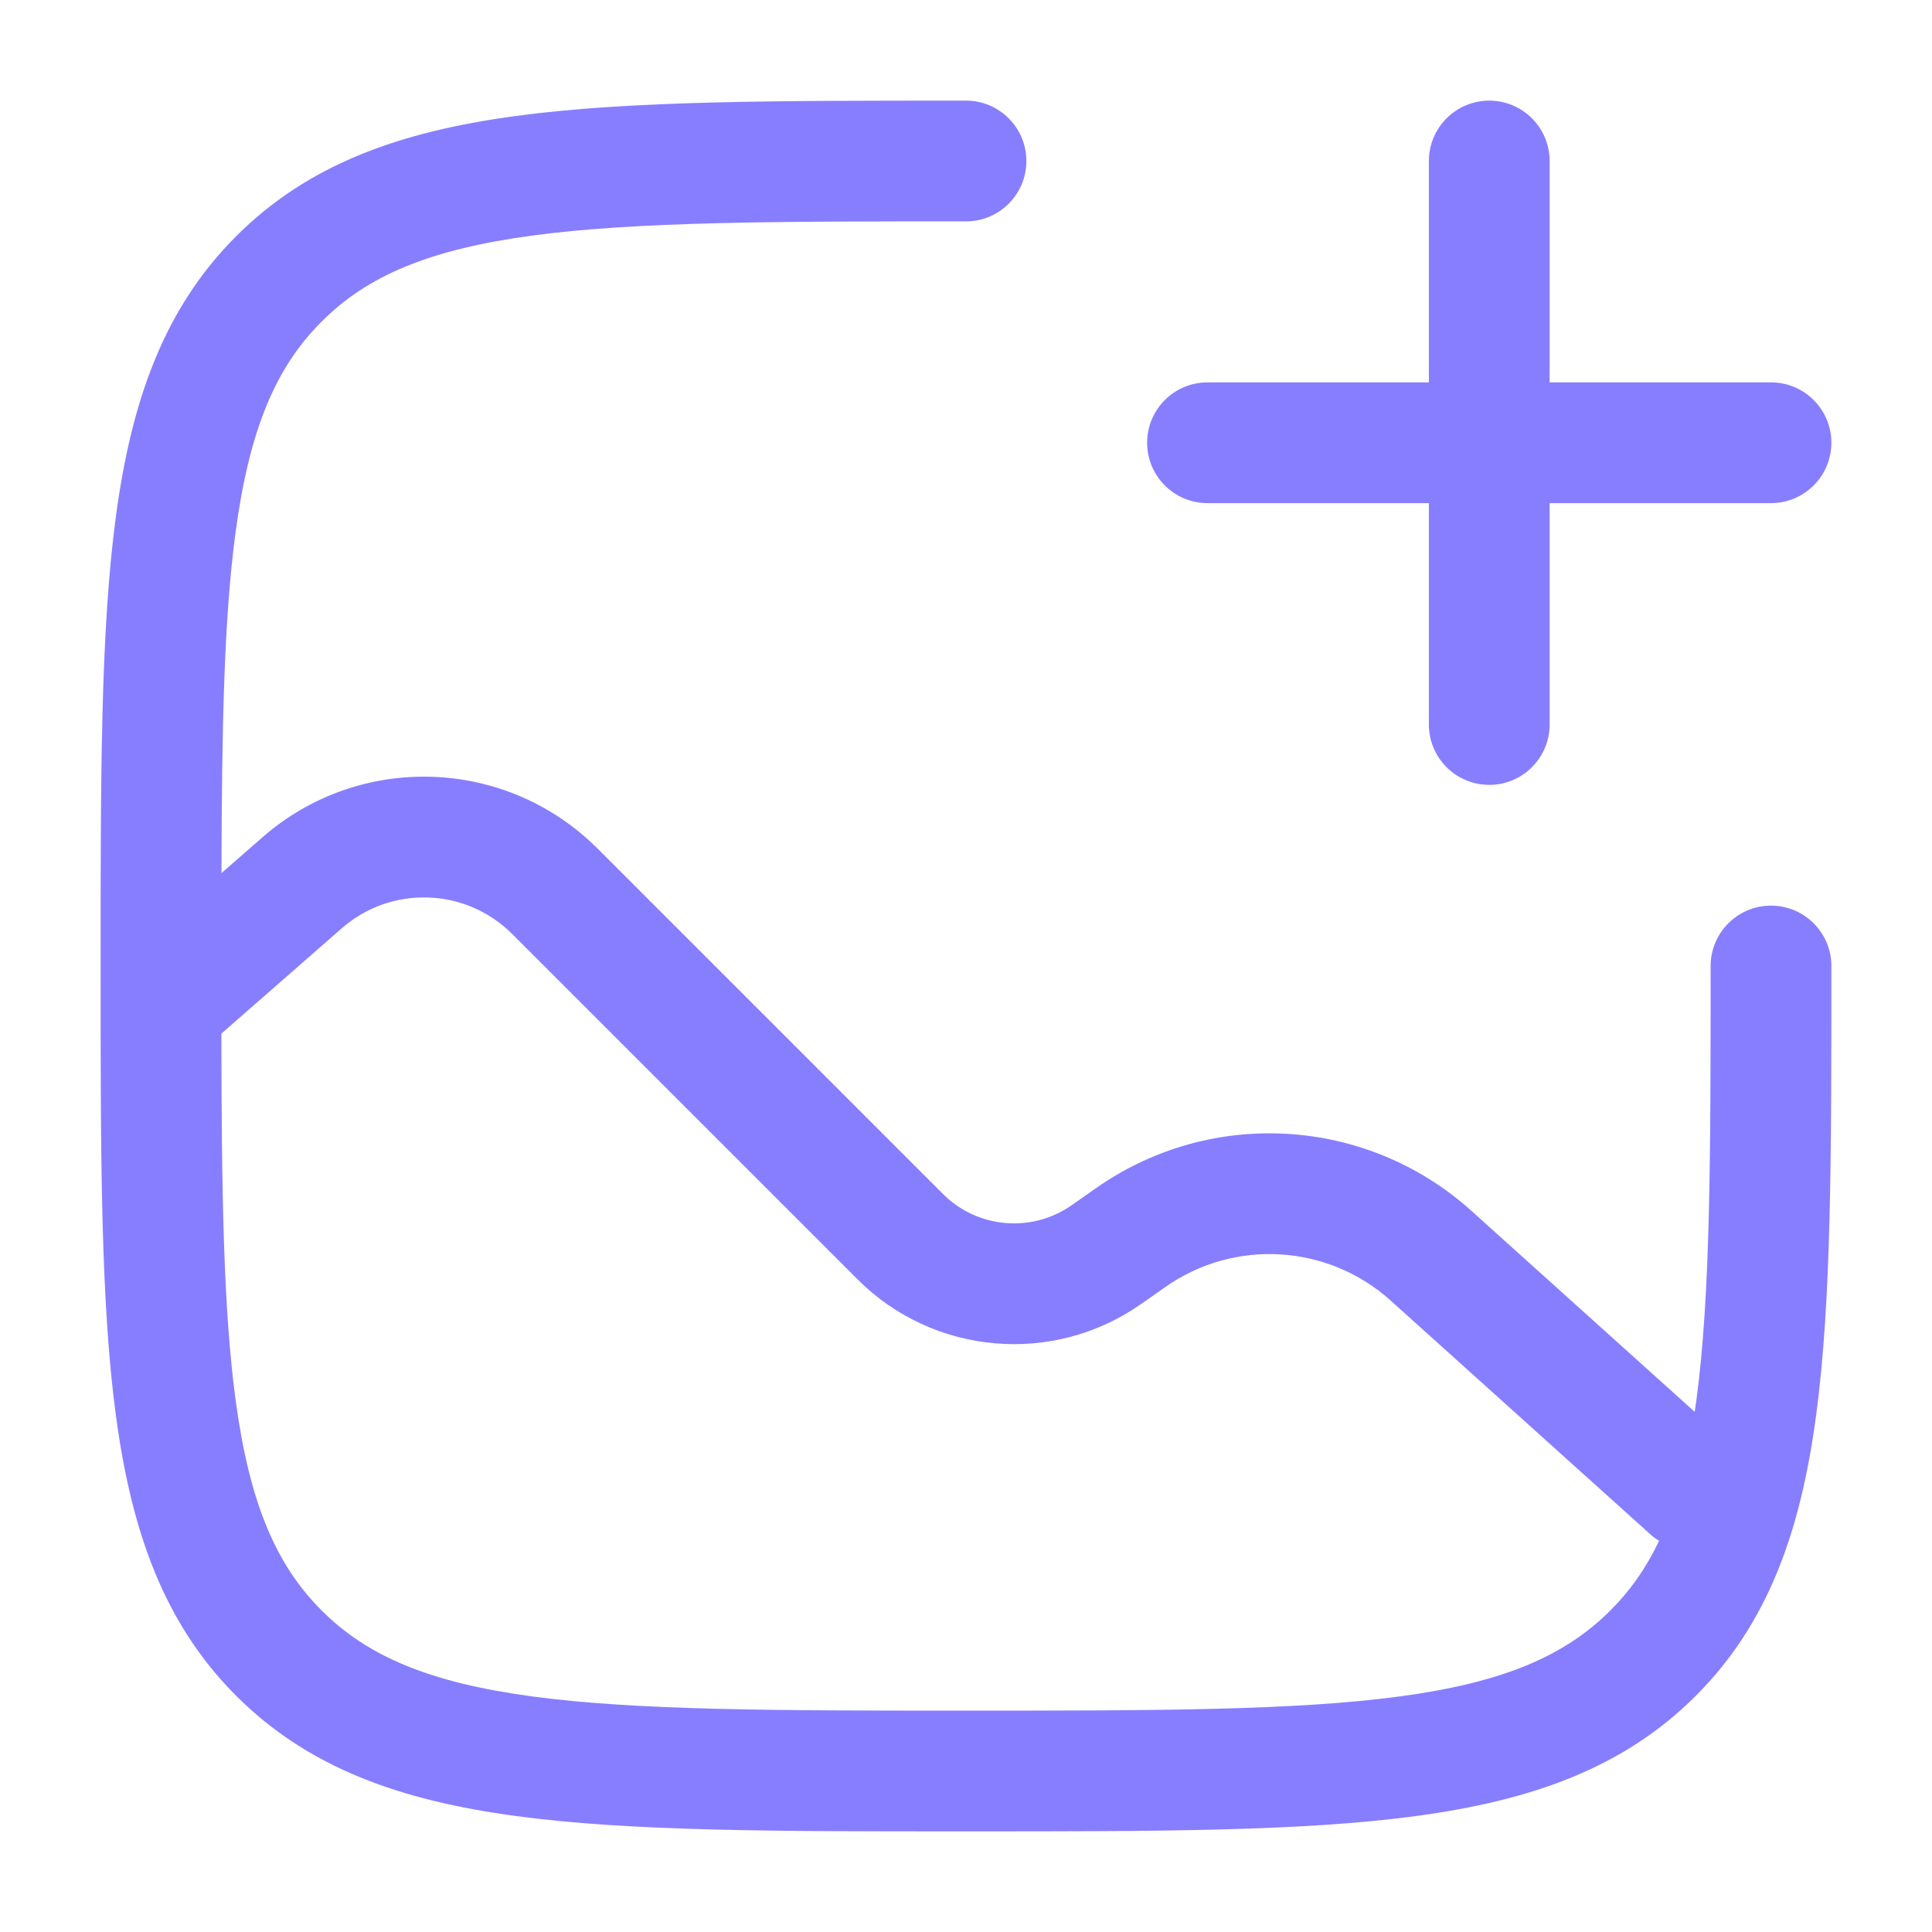
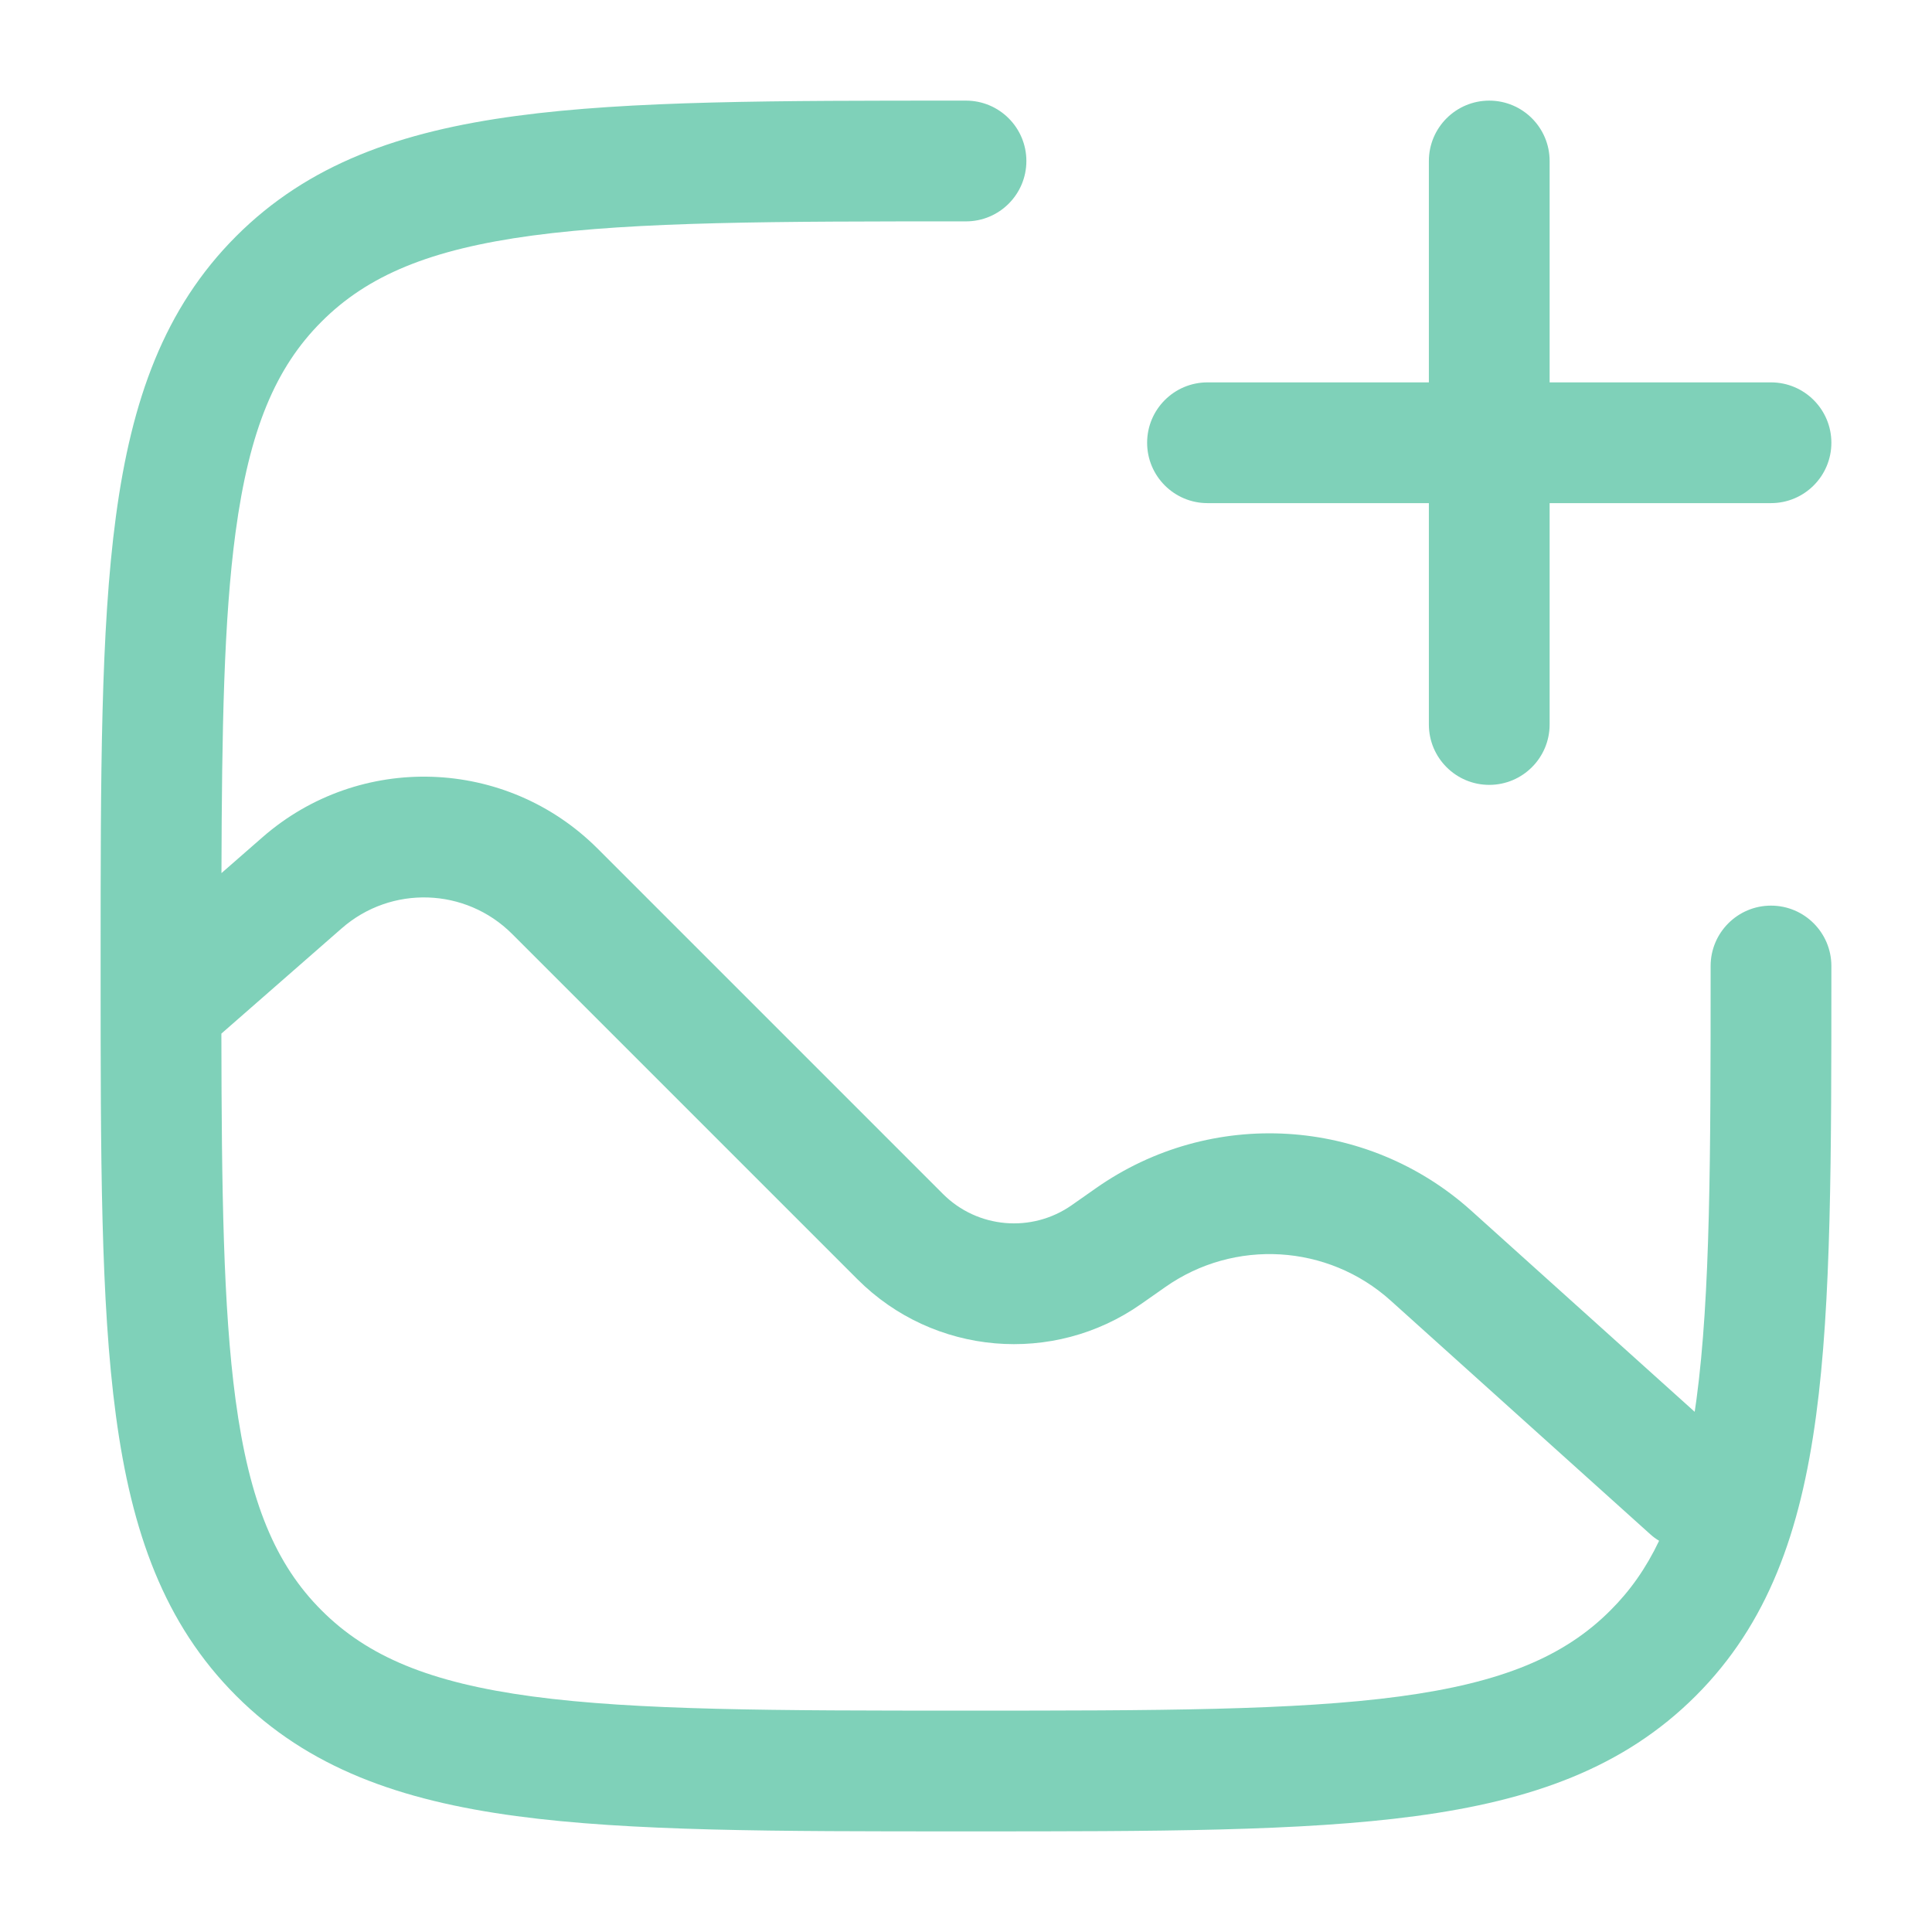
<svg xmlns="http://www.w3.org/2000/svg" width="24" height="24" viewBox="0 0 24 24" fill="none">
-   <path fill-rule="evenodd" clip-rule="evenodd" d="M18.5 1.25C18.914 1.25 19.25 1.586 19.25 2V4.75H22C22.414 4.75 22.75 5.086 22.75 5.5C22.75 5.914 22.414 6.25 22 6.25H19.25V9C19.25 9.414 18.914 9.75 18.5 9.75C18.086 9.75 17.75 9.414 17.75 9V6.25H15C14.586 6.25 14.25 5.914 14.25 5.5C14.25 5.086 14.586 4.75 15 4.75H17.75V2C17.75 1.586 18.086 1.25 18.5 1.25Z" fill="#877EFF" />
-   <path fill-rule="evenodd" clip-rule="evenodd" d="M12 1.25L11.943 1.25C9.634 1.25 7.825 1.25 6.414 1.44C4.969 1.634 3.829 2.039 2.934 2.934C2.039 3.829 1.634 4.969 1.44 6.414C1.25 7.825 1.25 9.634 1.25 11.943V12.057C1.25 14.366 1.25 16.175 1.44 17.586C1.634 19.031 2.039 20.171 2.934 21.066C3.829 21.961 4.969 22.366 6.414 22.56C7.825 22.75 9.634 22.75 11.943 22.75H12.057C14.366 22.75 16.175 22.75 17.586 22.56C19.031 22.366 20.171 21.961 21.066 21.066C21.961 20.171 22.366 19.031 22.56 17.586C22.75 16.175 22.75 14.366 22.75 12.057V12C22.75 11.586 22.414 11.25 22 11.25C21.586 11.25 21.25 11.586 21.25 12C21.25 14.378 21.248 16.086 21.074 17.386C21.067 17.438 21.06 17.488 21.052 17.538L18.278 15.041C16.979 13.872 15.044 13.755 13.613 14.761L13.315 14.97C12.818 15.319 12.142 15.261 11.713 14.831L7.423 10.541C6.287 9.406 4.466 9.345 3.258 10.403L2.751 10.846C2.756 9.054 2.781 7.693 2.926 6.614C3.098 5.335 3.425 4.564 3.995 3.995C4.564 3.425 5.335 3.098 6.614 2.926C7.914 2.752 9.622 2.75 12 2.75C12.414 2.75 12.75 2.414 12.75 2C12.75 1.586 12.414 1.25 12 1.25ZM2.926 17.386C3.098 18.665 3.425 19.436 3.995 20.005C4.564 20.575 5.335 20.902 6.614 21.074C7.914 21.248 9.622 21.25 12 21.25C14.378 21.25 16.087 21.248 17.386 21.074C18.665 20.902 19.436 20.575 20.005 20.005C20.249 19.762 20.448 19.481 20.61 19.14C20.571 19.117 20.533 19.089 20.498 19.057L17.275 16.156C16.495 15.454 15.334 15.385 14.476 15.988L14.178 16.197C13.084 16.966 11.597 16.837 10.652 15.892L6.362 11.602C5.785 11.025 4.86 10.994 4.245 11.532L2.75 12.84C2.753 14.788 2.773 16.245 2.926 17.386Z" fill="#877EFF" />
+   <path fill-rule="evenodd" clip-rule="evenodd" d="M18.5 1.25C18.914 1.25 19.25 1.586 19.25 2V4.75H22C22.414 4.75 22.75 5.086 22.75 5.5C22.75 5.914 22.414 6.25 22 6.25H19.25V9C19.25 9.414 18.914 9.75 18.5 9.75C18.086 9.75 17.75 9.414 17.75 9V6.25H15C14.586 6.25 14.25 5.914 14.25 5.5C14.25 5.086 14.586 4.75 15 4.75H17.75V2C17.75 1.586 18.086 1.25 18.5 1.25Z" fill="#7FD1B9" />
+   <path fill-rule="evenodd" clip-rule="evenodd" d="M12 1.25L11.943 1.25C9.634 1.25 7.825 1.25 6.414 1.44C4.969 1.634 3.829 2.039 2.934 2.934C2.039 3.829 1.634 4.969 1.44 6.414C1.25 7.825 1.25 9.634 1.25 11.943V12.057C1.25 14.366 1.25 16.175 1.44 17.586C1.634 19.031 2.039 20.171 2.934 21.066C3.829 21.961 4.969 22.366 6.414 22.56C7.825 22.75 9.634 22.75 11.943 22.75H12.057C14.366 22.75 16.175 22.75 17.586 22.56C19.031 22.366 20.171 21.961 21.066 21.066C21.961 20.171 22.366 19.031 22.56 17.586C22.75 16.175 22.75 14.366 22.75 12.057V12C22.75 11.586 22.414 11.25 22 11.25C21.586 11.25 21.25 11.586 21.25 12C21.25 14.378 21.248 16.086 21.074 17.386C21.067 17.438 21.06 17.488 21.052 17.538L18.278 15.041C16.979 13.872 15.044 13.755 13.613 14.761L13.315 14.97C12.818 15.319 12.142 15.261 11.713 14.831L7.423 10.541C6.287 9.406 4.466 9.345 3.258 10.403L2.751 10.846C2.756 9.054 2.781 7.693 2.926 6.614C3.098 5.335 3.425 4.564 3.995 3.995C4.564 3.425 5.335 3.098 6.614 2.926C7.914 2.752 9.622 2.75 12 2.75C12.414 2.75 12.75 2.414 12.75 2C12.75 1.586 12.414 1.25 12 1.25ZM2.926 17.386C3.098 18.665 3.425 19.436 3.995 20.005C4.564 20.575 5.335 20.902 6.614 21.074C7.914 21.248 9.622 21.25 12 21.25C14.378 21.25 16.087 21.248 17.386 21.074C18.665 20.902 19.436 20.575 20.005 20.005C20.249 19.762 20.448 19.481 20.61 19.14C20.571 19.117 20.533 19.089 20.498 19.057L17.275 16.156C16.495 15.454 15.334 15.385 14.476 15.988L14.178 16.197C13.084 16.966 11.597 16.837 10.652 15.892L6.362 11.602C5.785 11.025 4.86 10.994 4.245 11.532L2.75 12.84C2.753 14.788 2.773 16.245 2.926 17.386Z" fill="#7FD1B9" />
</svg>
